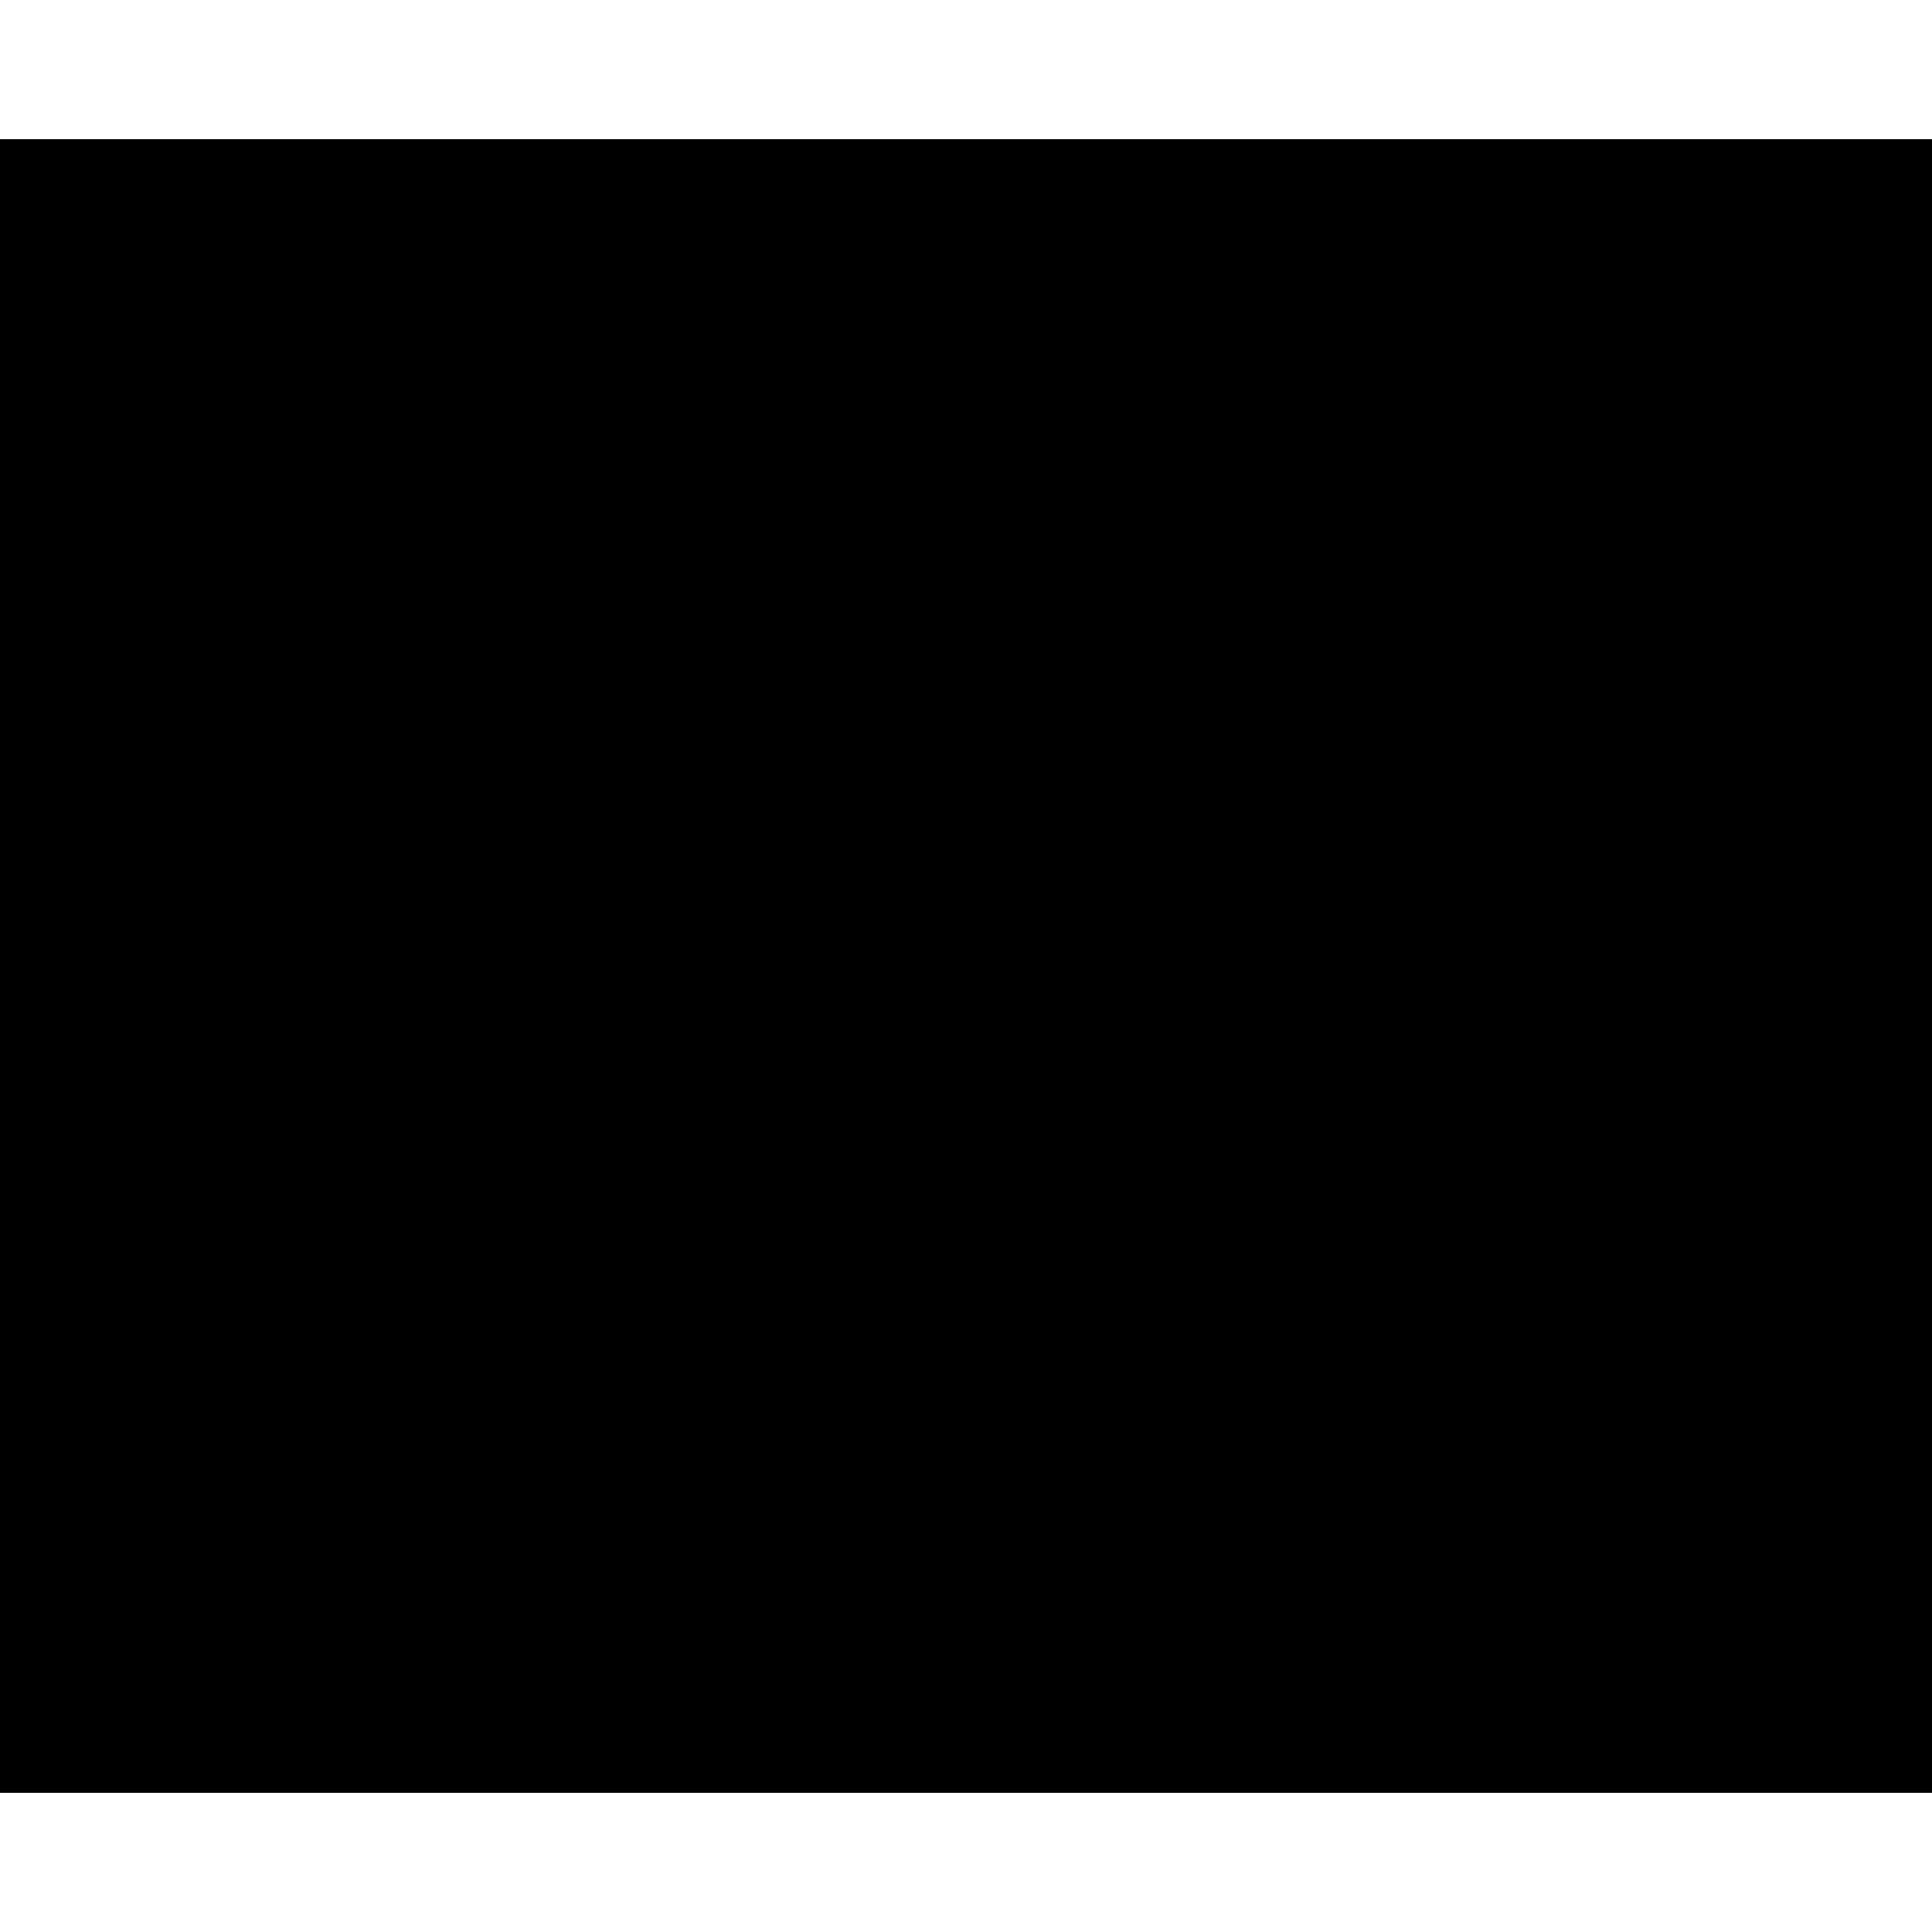
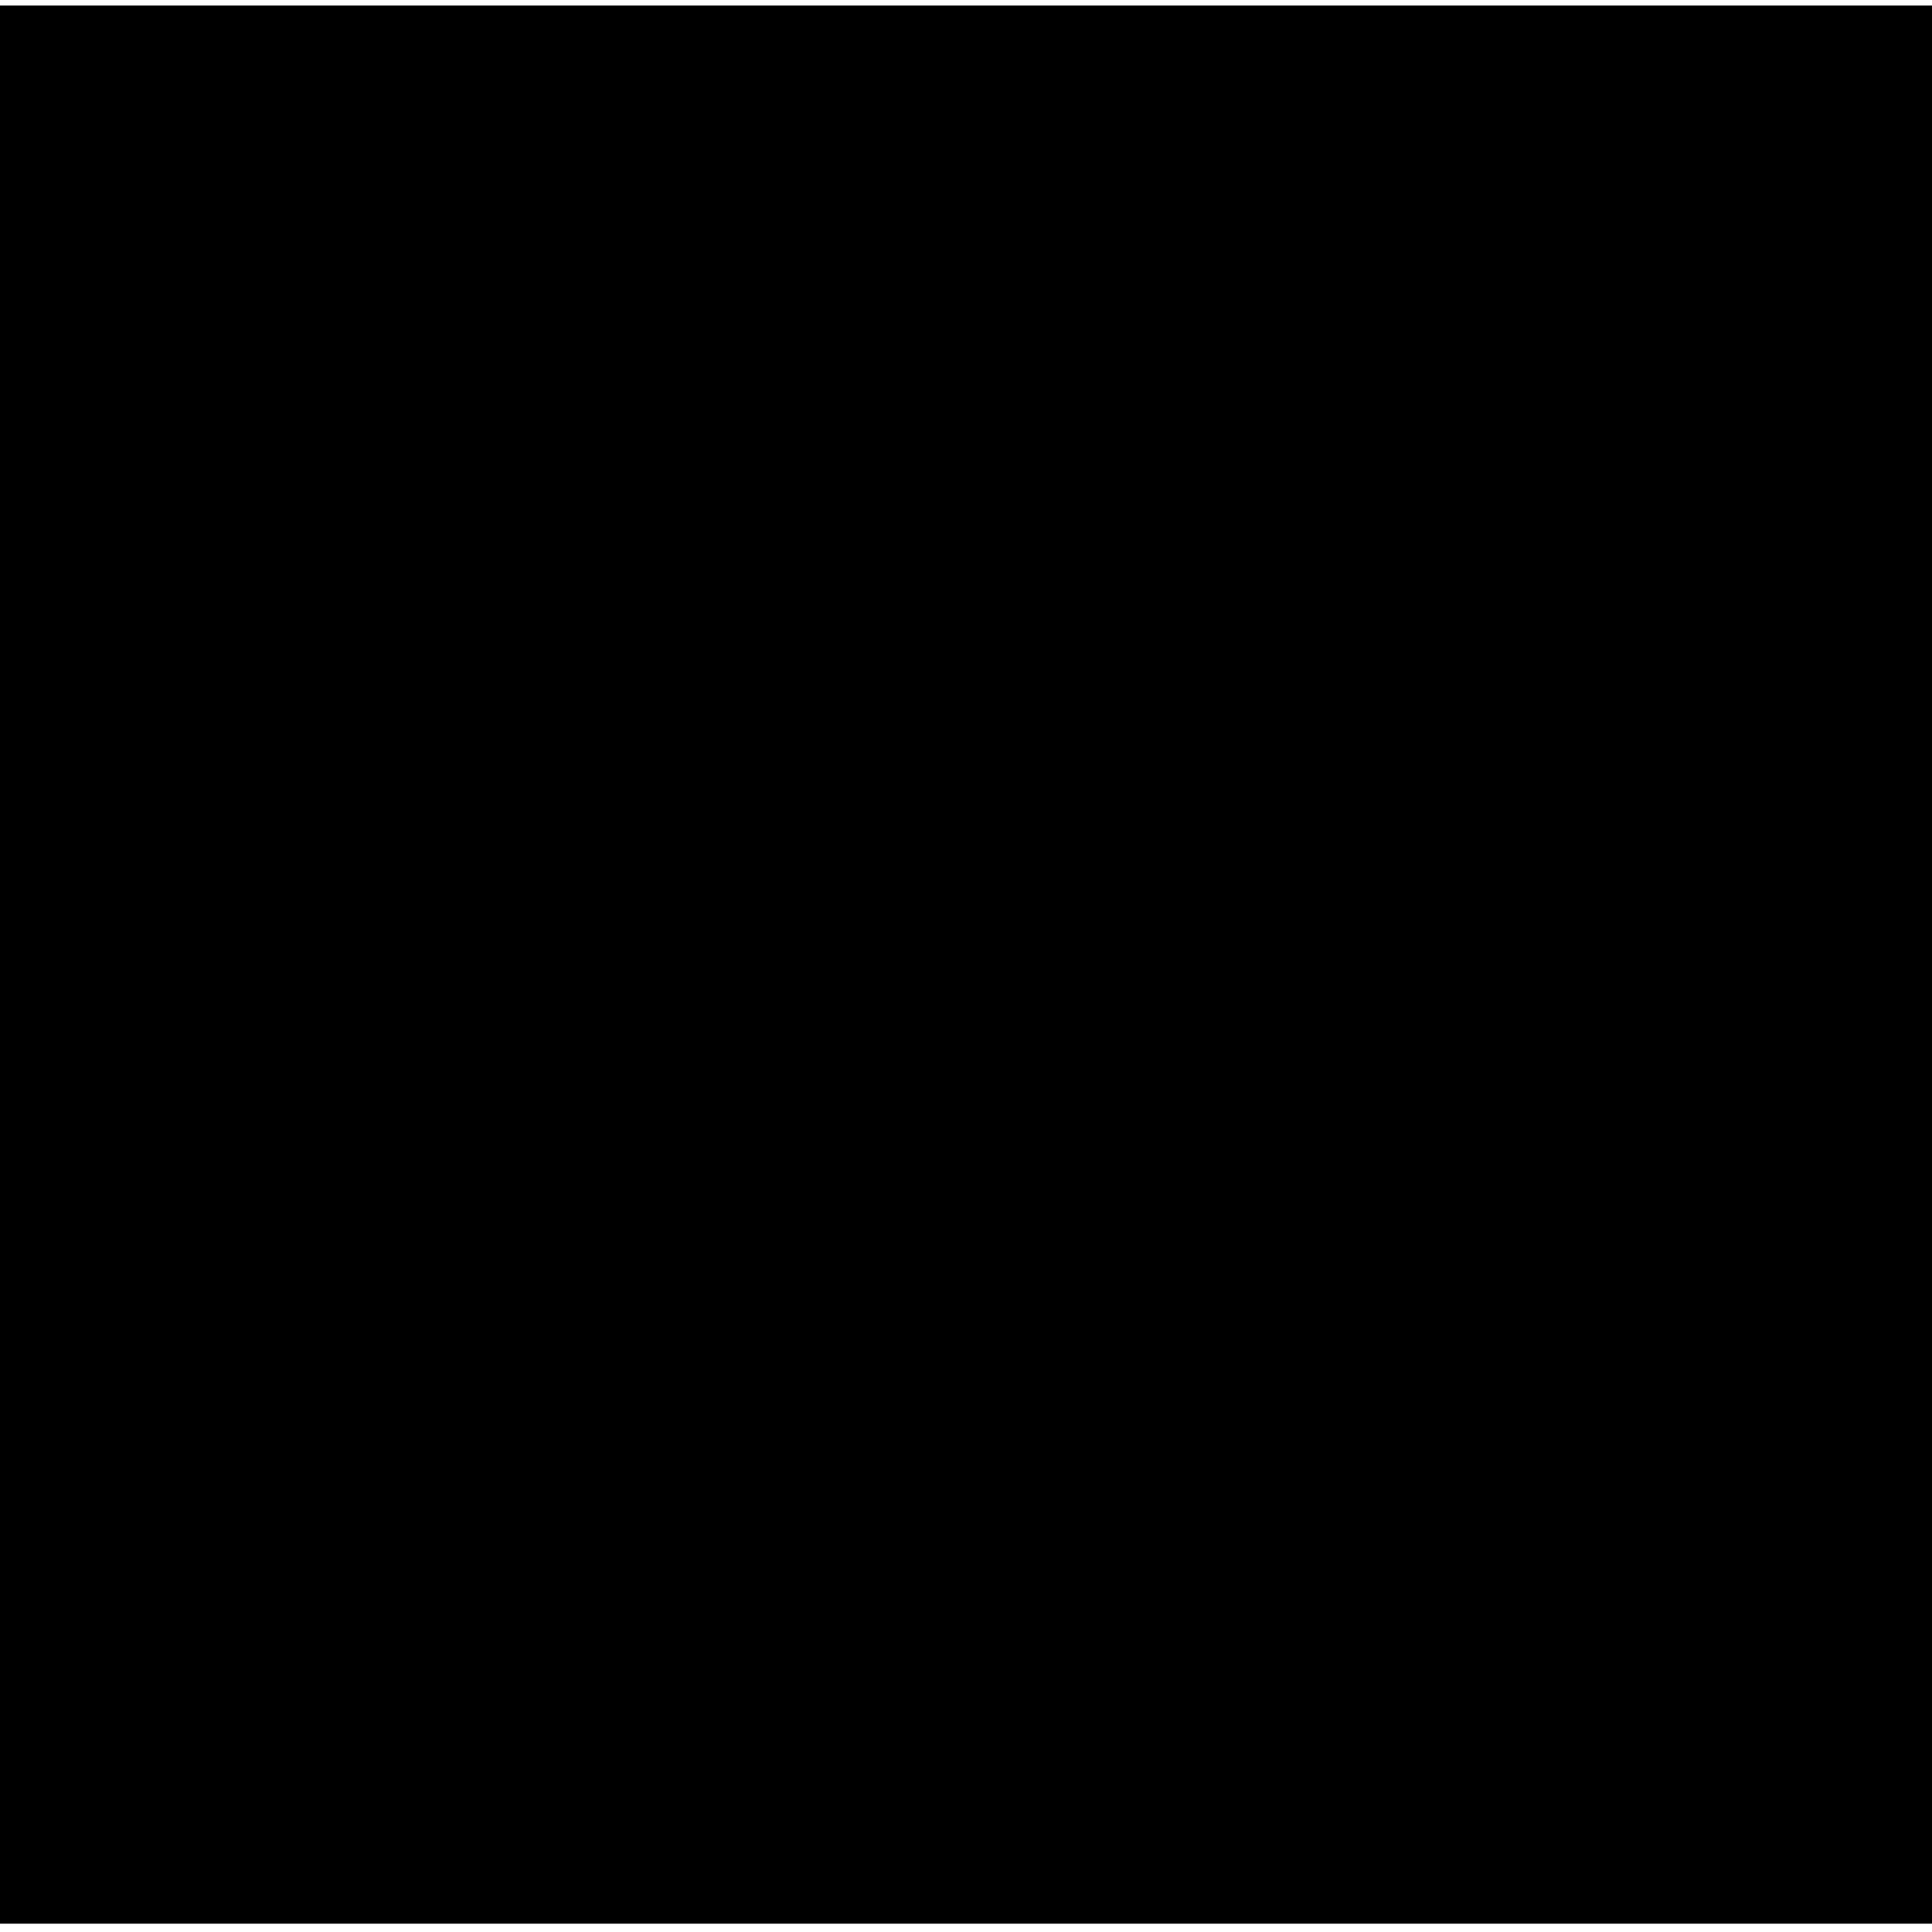
- <svg xmlns="http://www.w3.org/2000/svg" version="1.0" width="111pt" height="111pt" viewBox="0 0 111 111" preserveAspectRatio="xMidYMid meet">
-   <g transform="translate(0,111) scale(0.1,-0.1)" fill="#000000" stroke="none">
-     <path d="M0 555 l0 -475 555 0 555 0 0 475 0 475 -555 0 -555 0 0 -475z" />
+ <svg xmlns="http://www.w3.org/2000/svg" version="1.0" width="697pt" height="697pt" viewBox="0 0 697 697" preserveAspectRatio="xMidYMid meet">
+   <g transform="translate(0,697) scale(0.1,-0.1)" fill="#000000" stroke="none">
+     <path d="M0 3490 l0 -3460 3485 0 3485 0 0 3460 0 3460 -3485 0 -3485 0 0 -3460z" />
  </g>
</svg>
